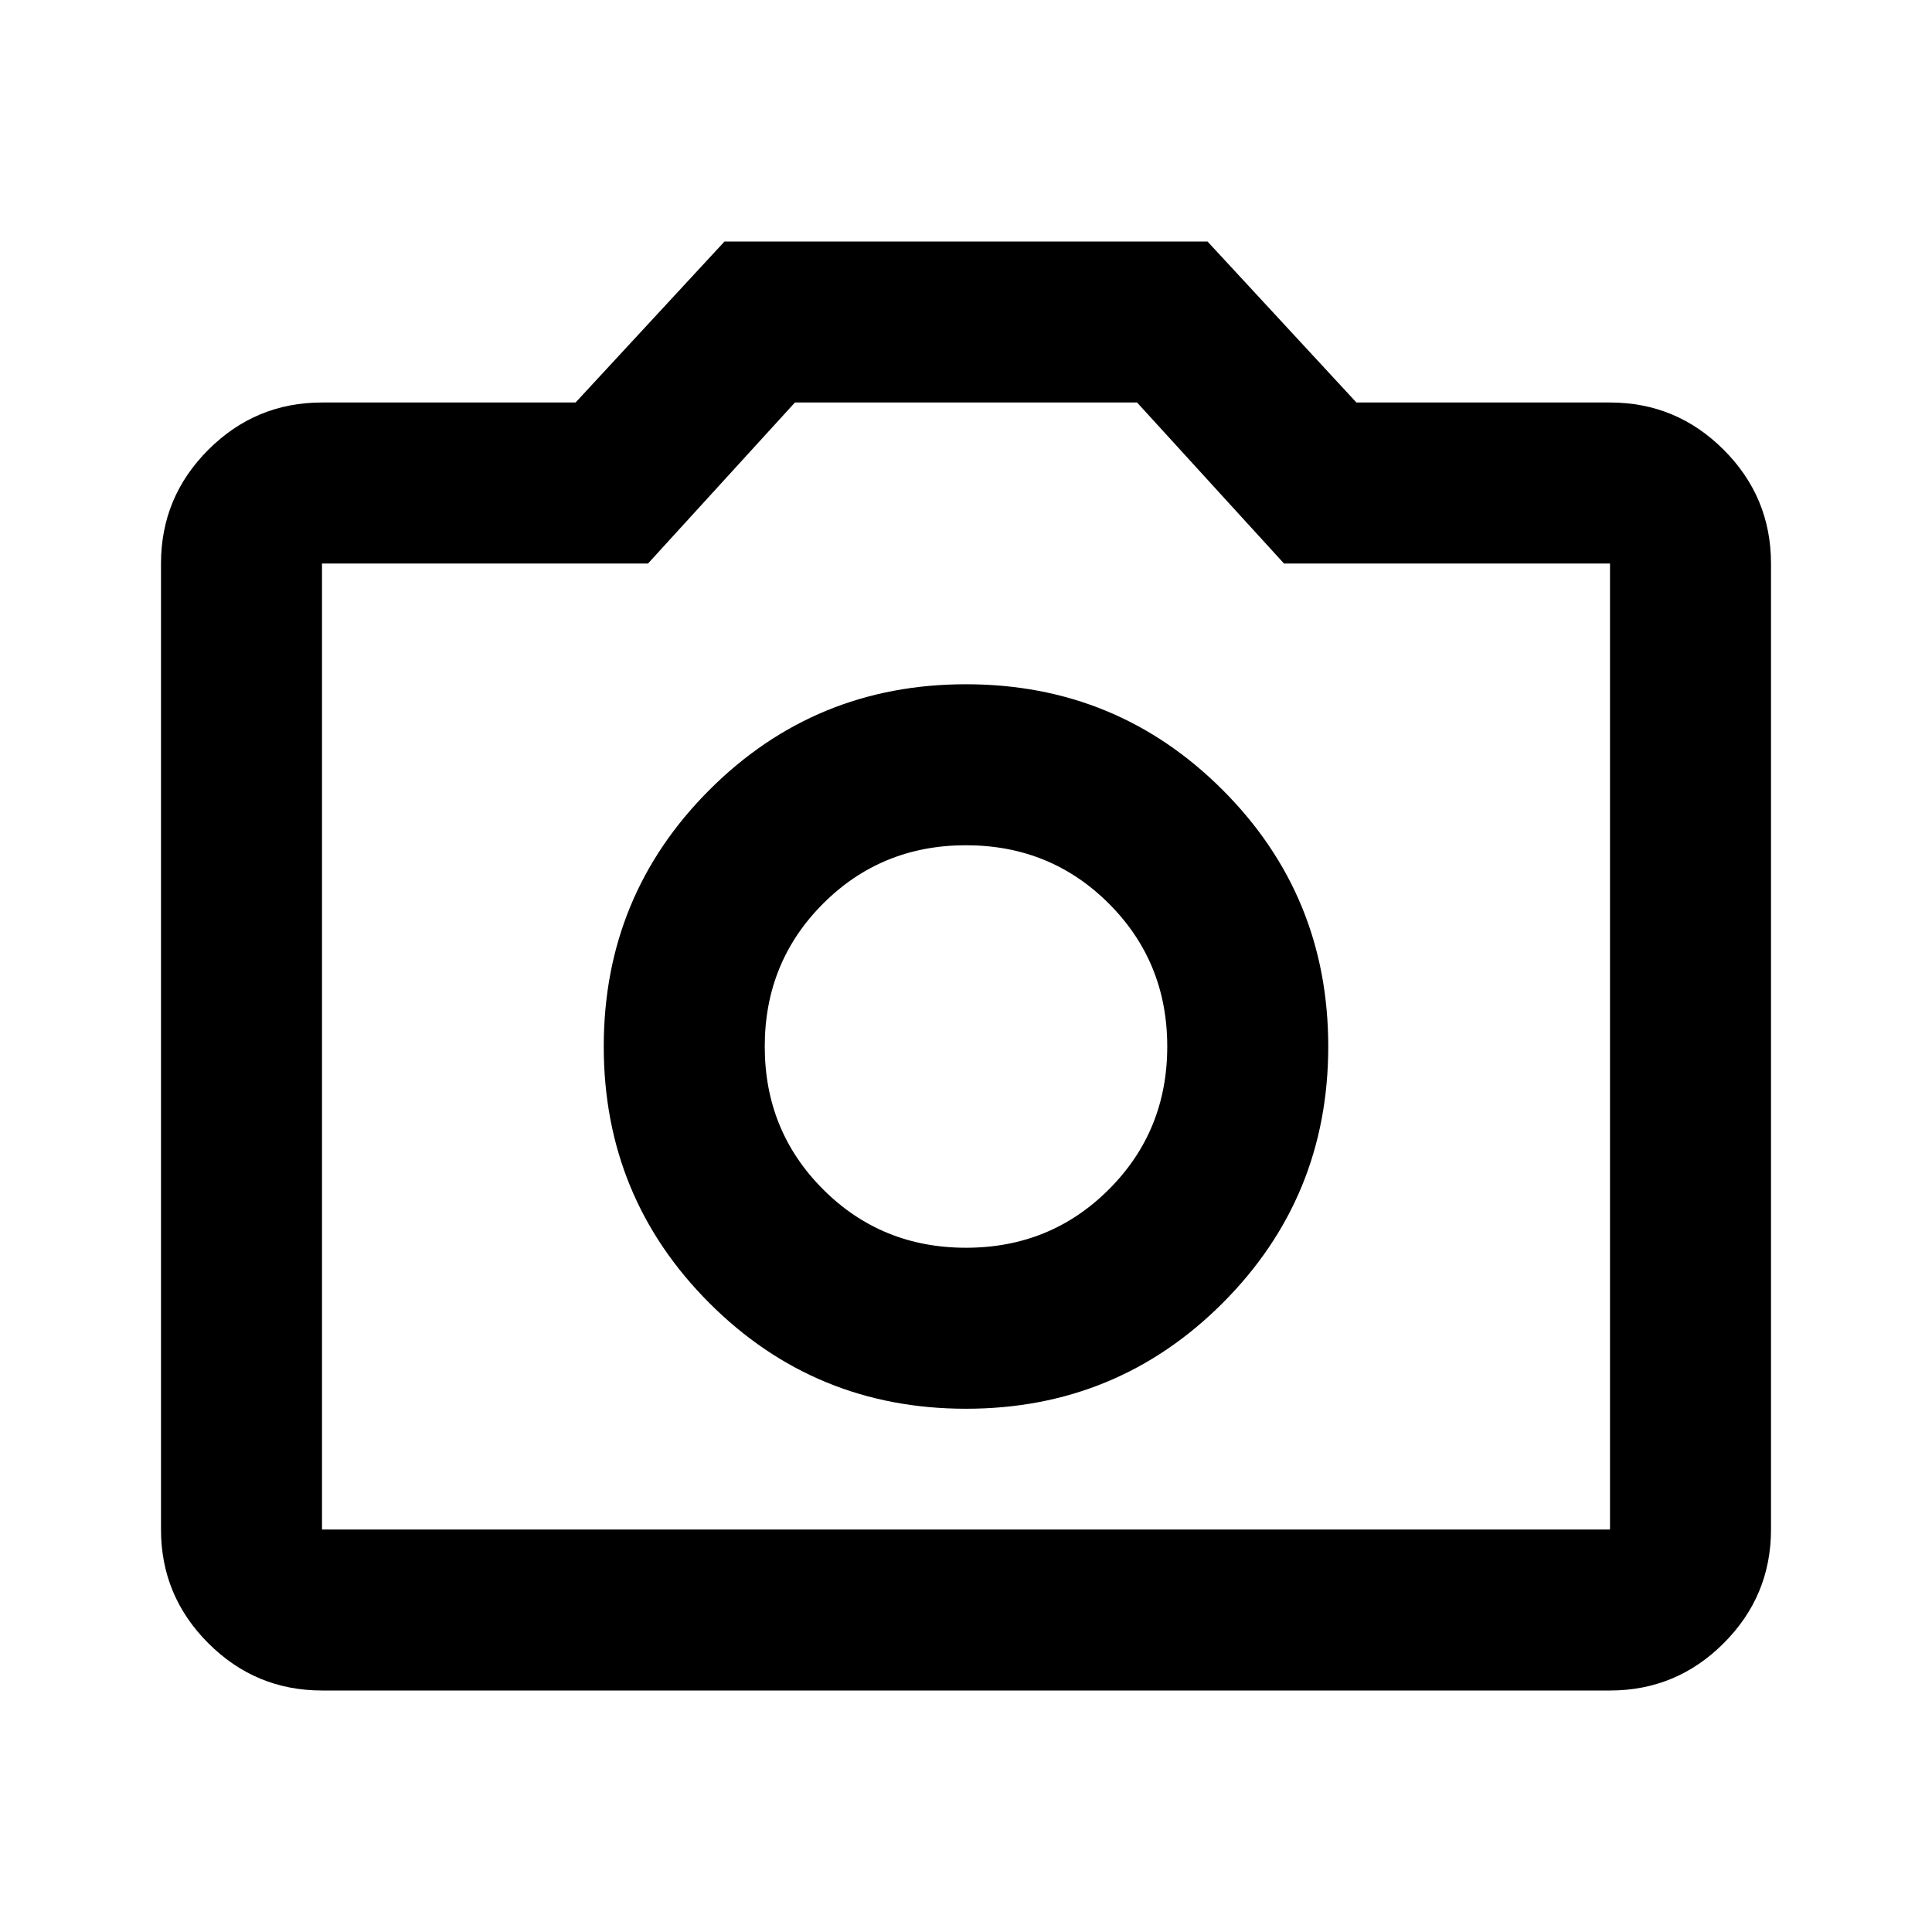
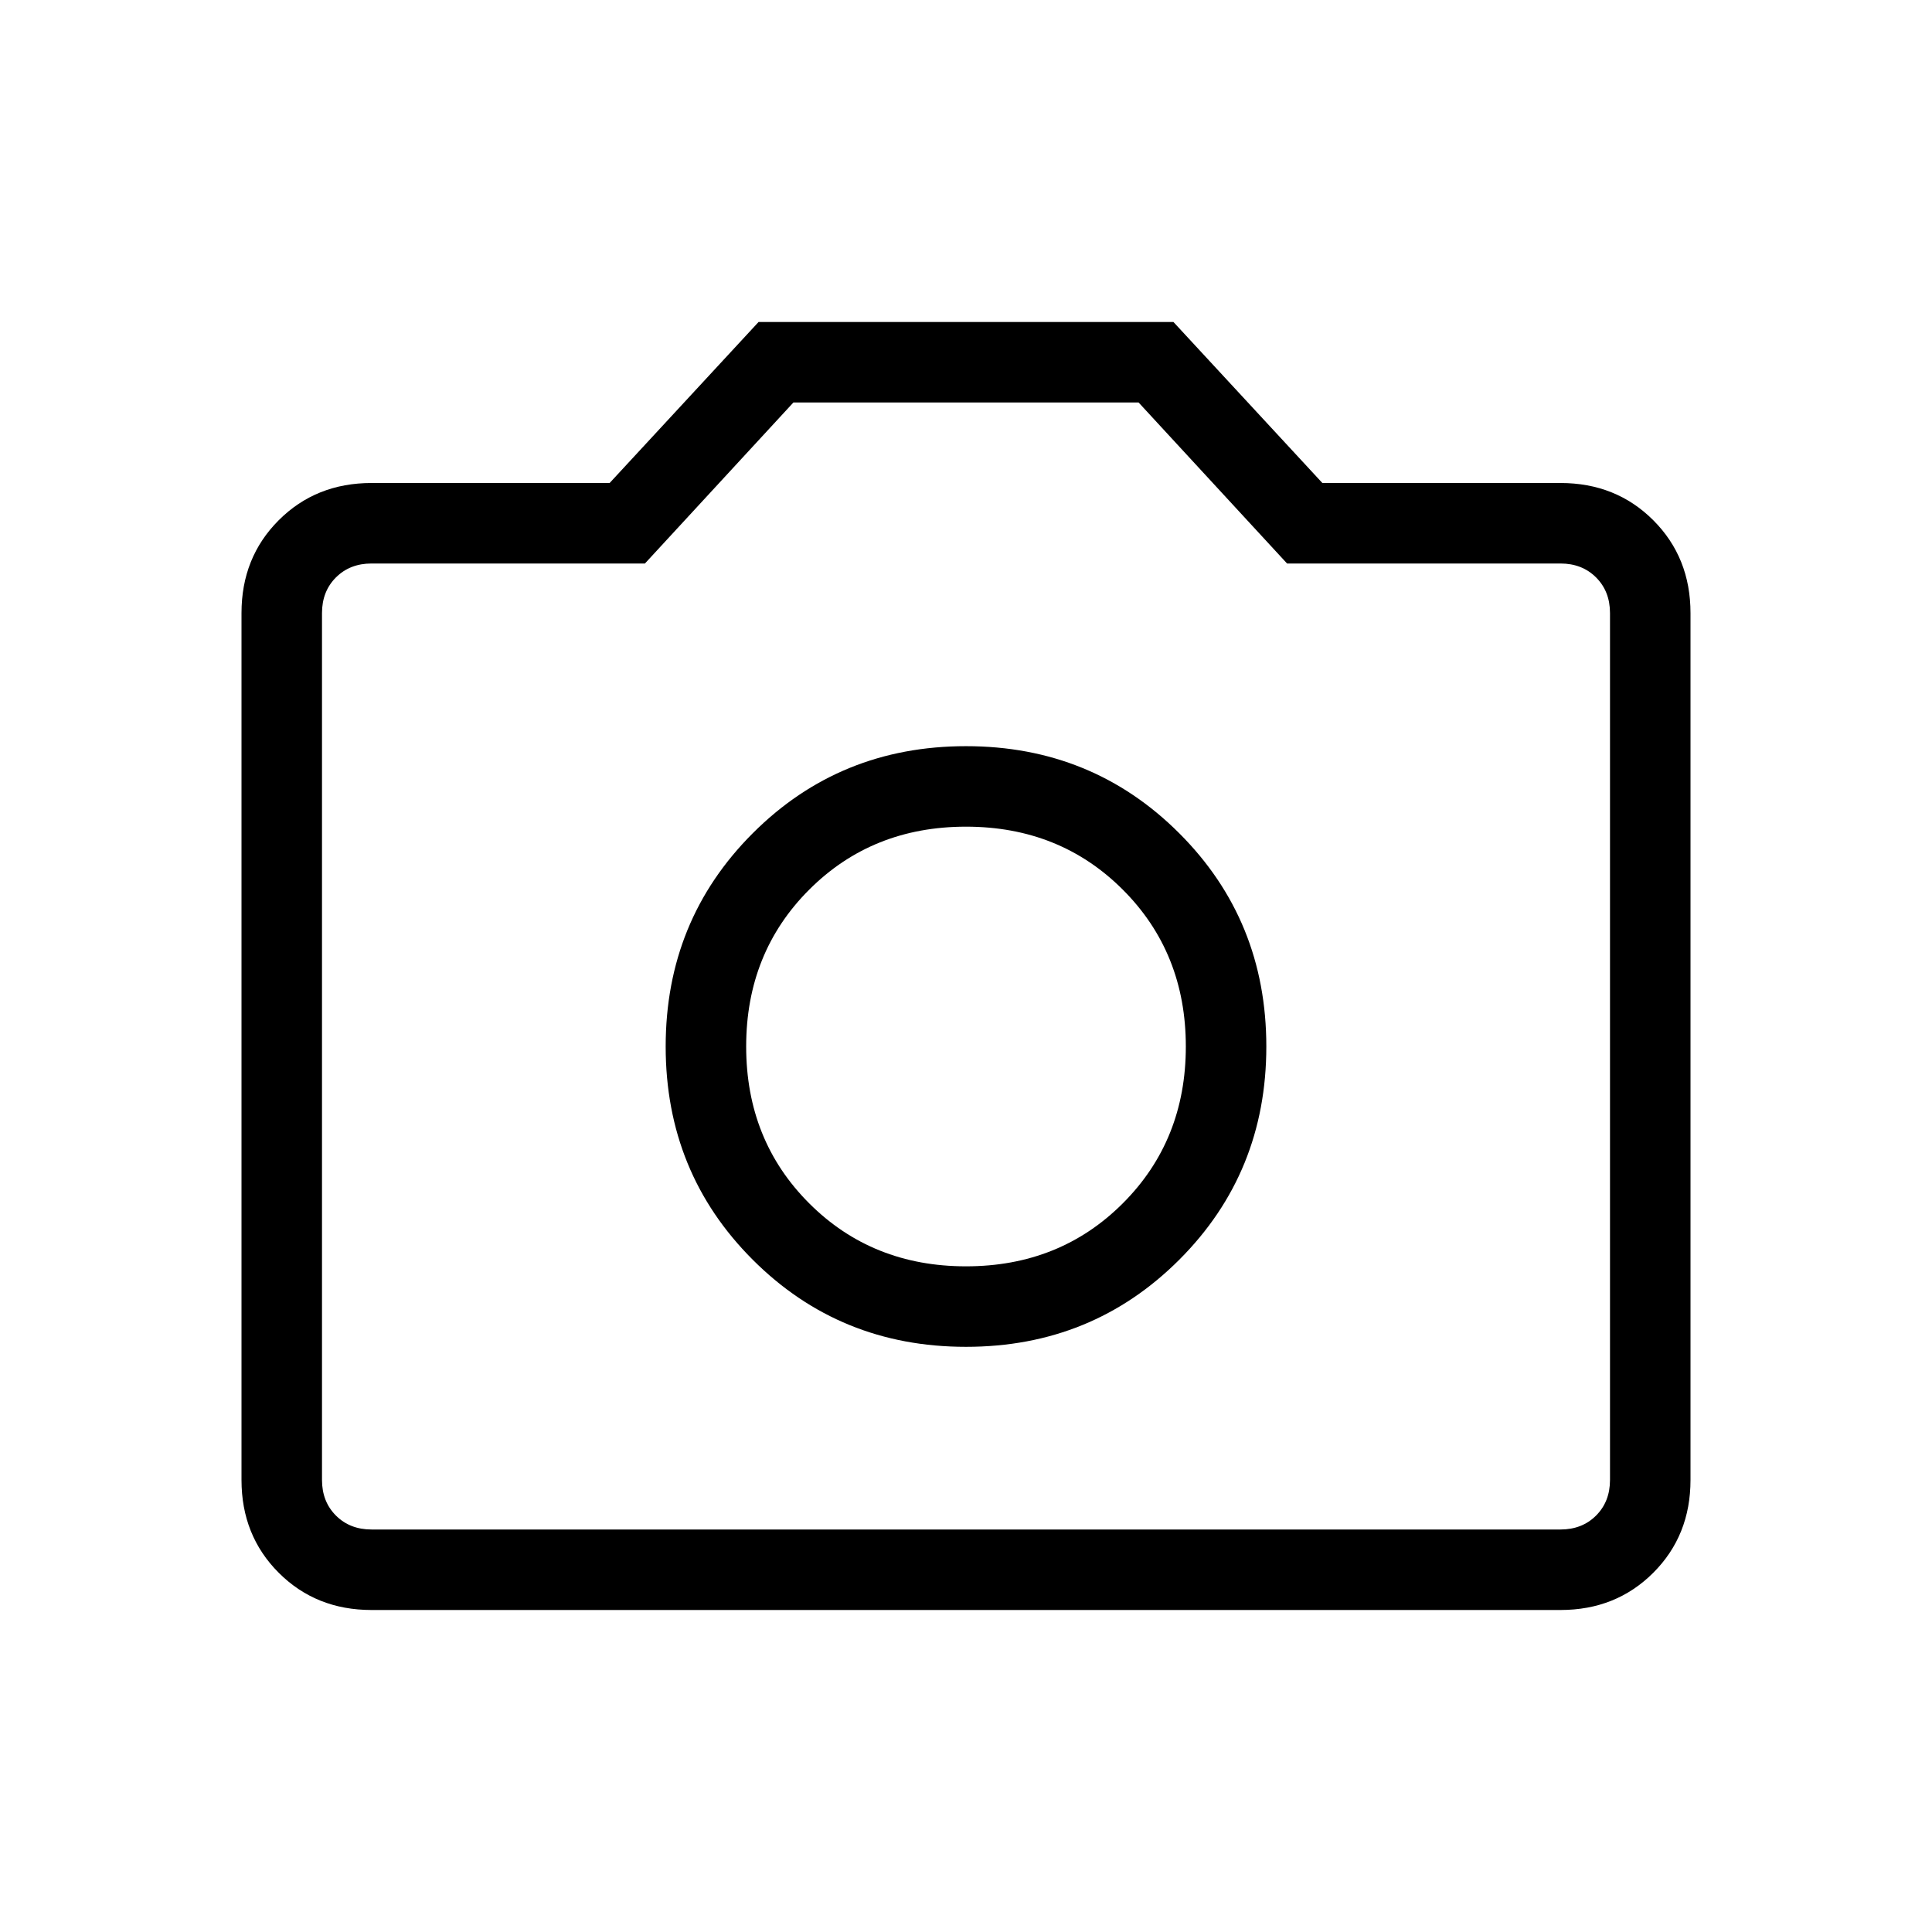
<svg xmlns="http://www.w3.org/2000/svg" height="24" viewBox="0 -960 960 960" width="24">
-   <path d="M480-260q75 0 127.5-52.5T660-440q0-75-52.5-127.5T480-620q-75 0-127.5 52.5T300-440q0 75 52.5 127.5T480-260Zm0-80q-42 0-71-29t-29-71q0-42 29-71t71-29q42 0 71 29t29 71q0 42-29 71t-71 29ZM160-120q-33 0-56.5-23.5T80-200v-480q0-33 23.5-56.5T160-760h126l74-80h240l74 80h126q33 0 56.5 23.5T880-680v480q0 33-23.5 56.5T800-120H160Zm0-80h640v-480H638l-73-80H395l-73 80H160v480Zm320-240Z" />
+   <path d="M480-290.769q62.692 0 105.962-43.269 43.269-43.27 43.269-105.962t-43.269-105.962Q542.692-589.231 480-589.231t-105.962 43.269Q330.769-502.692 330.769-440t43.269 105.962q43.27 43.269 105.962 43.269Zm0-40q-46.615 0-77.923-31.308T370.769-440q0-46.615 31.308-77.923T480-549.231q46.615 0 77.923 31.308T589.231-440q0 46.615-31.308 77.923T480-330.769ZM184.615-160Q157-160 138.5-178.5 120-197 120-224.615v-430.77Q120-683 138.5-701.5 157-720 184.615-720h118.308l74-80h206.154l74 80h118.308Q803-720 821.5-701.5 840-683 840-655.385v430.77Q840-197 821.5-178.5 803-160 775.385-160h-590.77Zm0-40h590.77q10.769 0 17.692-6.923T800-224.615v-430.77q0-10.769-6.923-17.692T775.385-680H639.538l-73.769-80H394.231l-73.769 80H184.615q-10.769 0-17.692 6.923T160-655.385v430.77q0 10.769 6.923 17.692T184.615-200ZM480-440Z" />
</svg>
